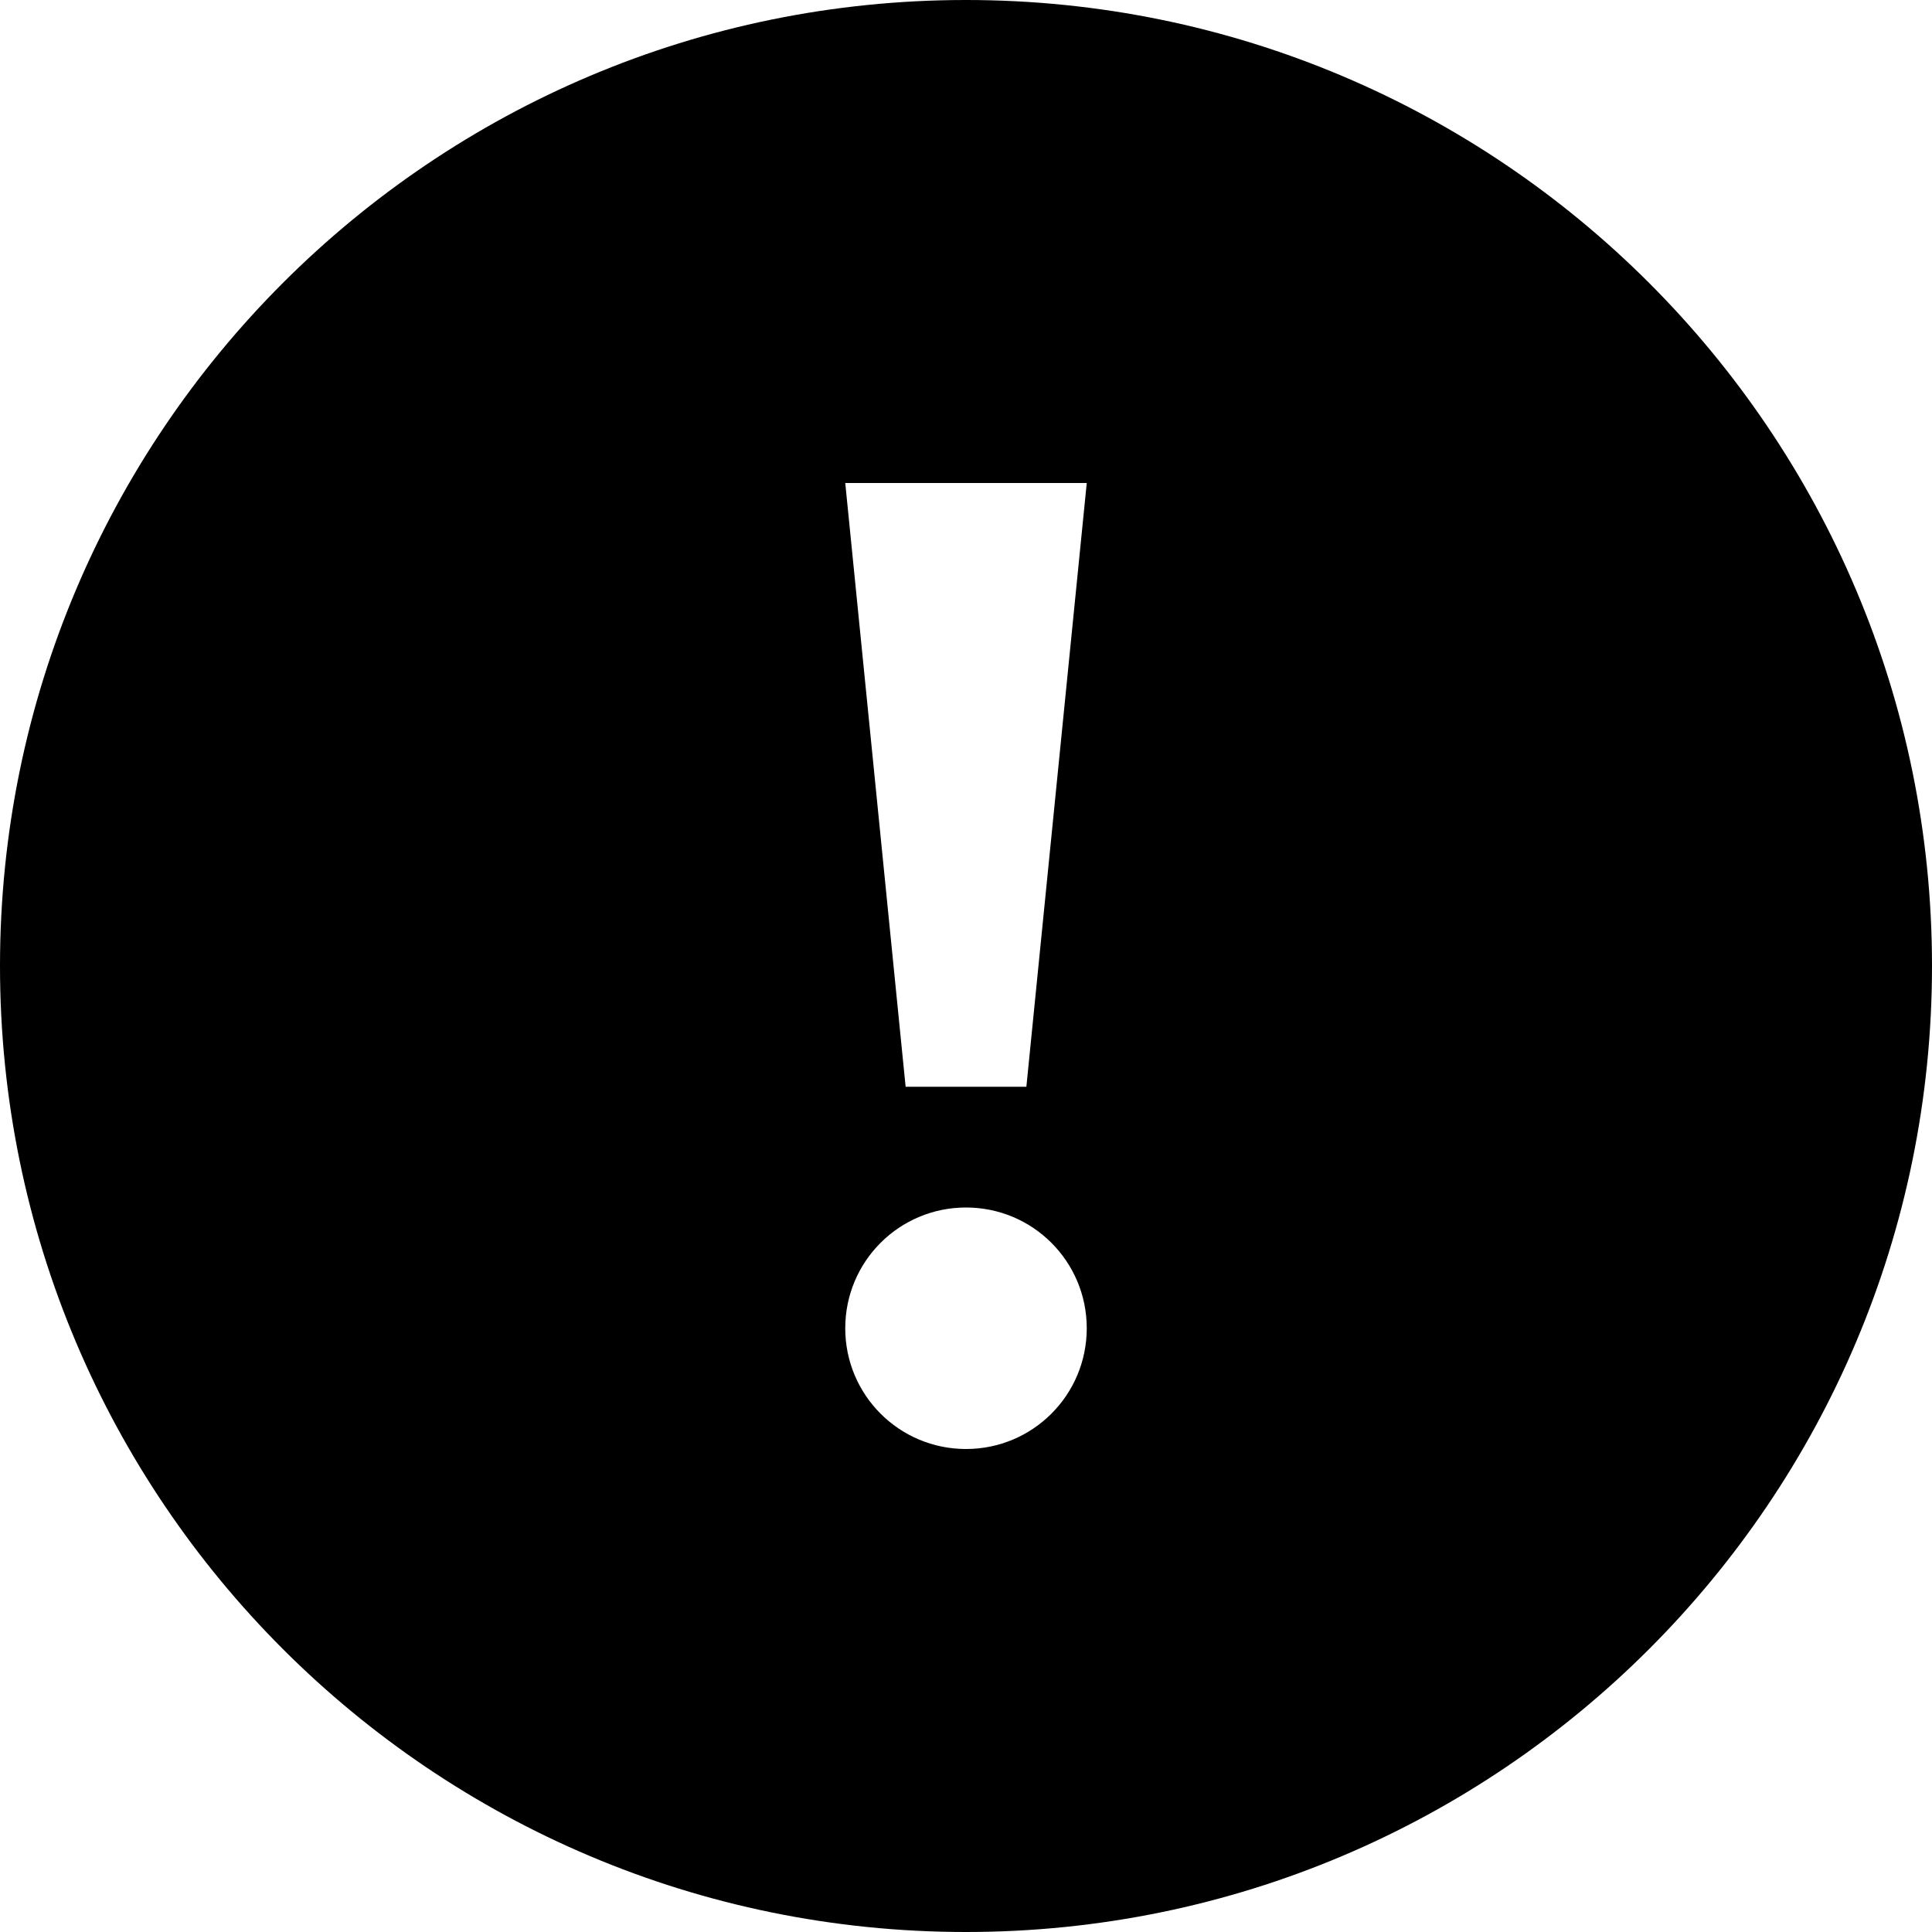
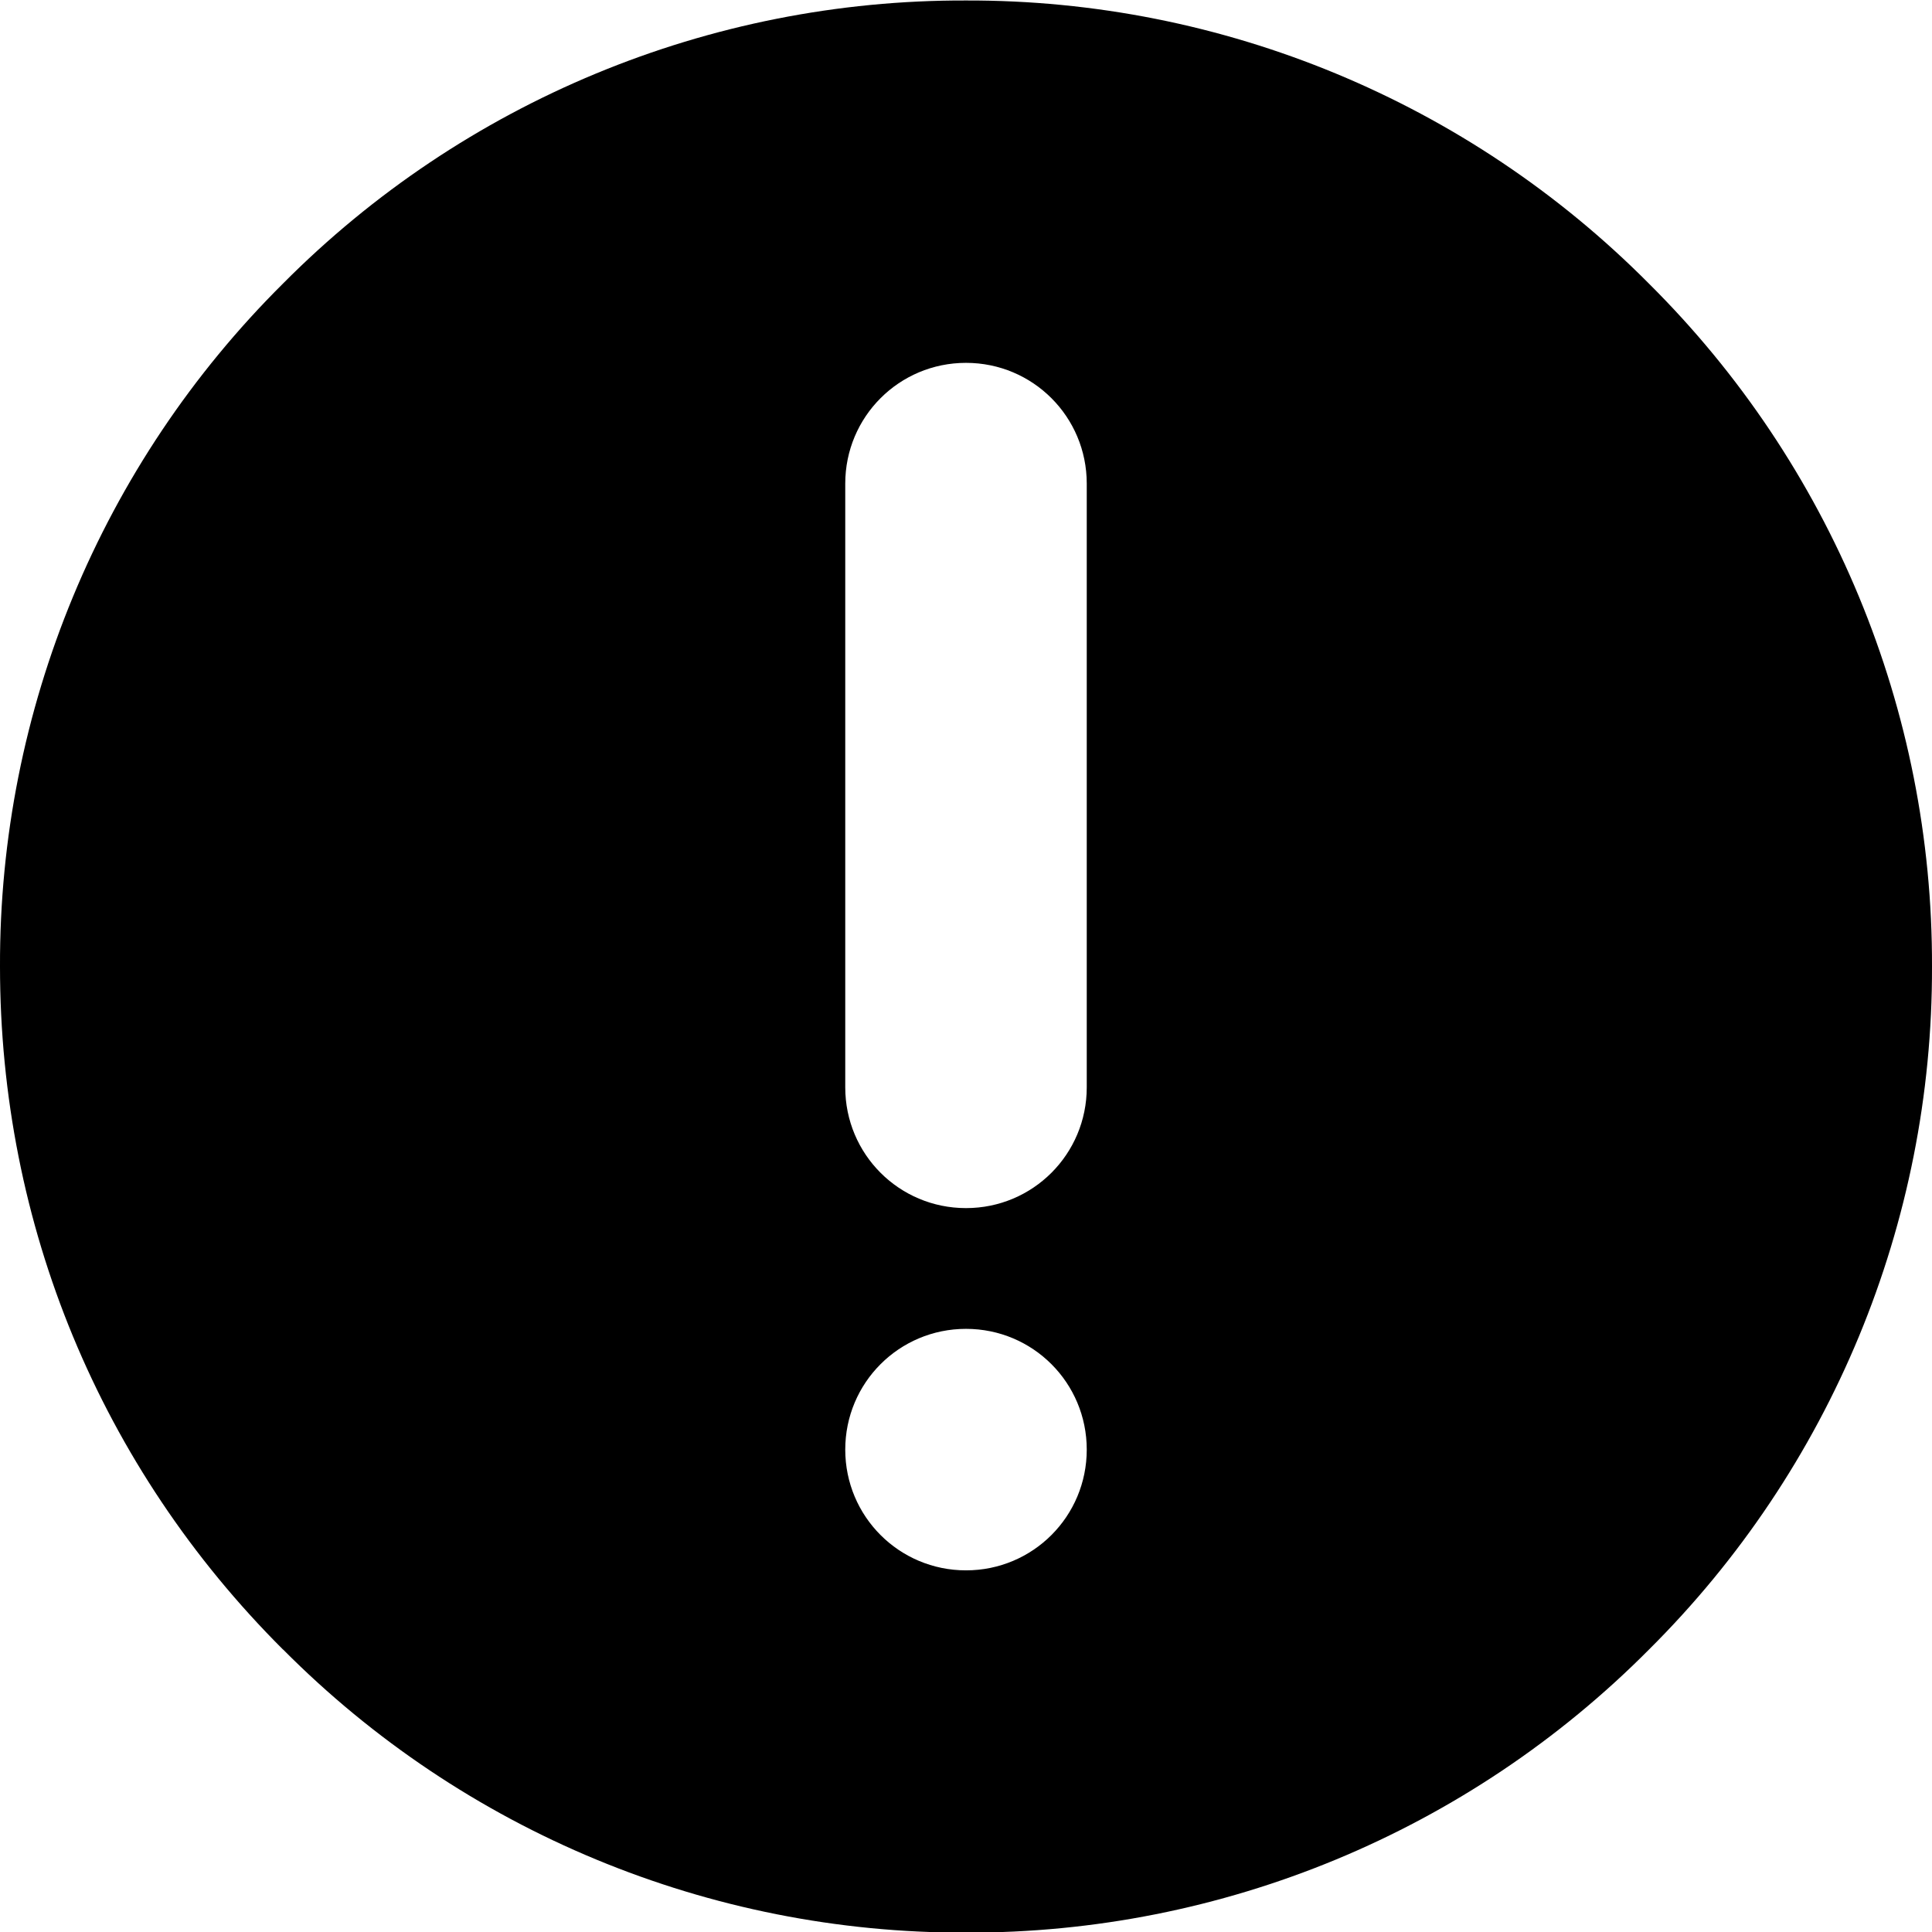
- <svg xmlns="http://www.w3.org/2000/svg" viewBox="0 0 512 512">
-   <path class="lexicon-icon-outline" d="M256,0C114.6,0,0,114.6,0,256s114.6,256,256,256s256-114.6,256-256S397.4,0,256,0z M256,384c-17.7,0-32-14.3-32-32s14.3-32,32-32s32,14.3,32,32S273.7,384,256,384z M272,288h-32l-16-160h64L272,288z" />
+ <svg xmlns="http://www.w3.org/2000/svg" viewBox="0 0 16 16">
+   <path class="lexicon-icon-outline" fill-rule="evenodd" clip-rule="evenodd" d="M2.344 13.66A7.942 7.942 0 0 0 8 16.005a7.937 7.937 0 0 0 5.656-2.344A7.943 7.943 0 0 0 16 8.005a7.938 7.938 0 0 0-2.344-5.656A7.937 7.937 0 0 0 8 .004a7.936 7.936 0 0 0-5.656 2.344A7.938 7.938 0 0 0 0 8.004c0 2.138.831 4.147 2.344 5.657ZM7 4.005c0-.553.446-1 1-1s1 .447 1 1v5c0 .553-.446 1-1 1s-1-.447-1-1v-5Zm2 8c0-.553-.446-1-1-1s-1 .447-1 1c0 .553.446 1 1 1s1-.447 1-1Z" />
</svg>
